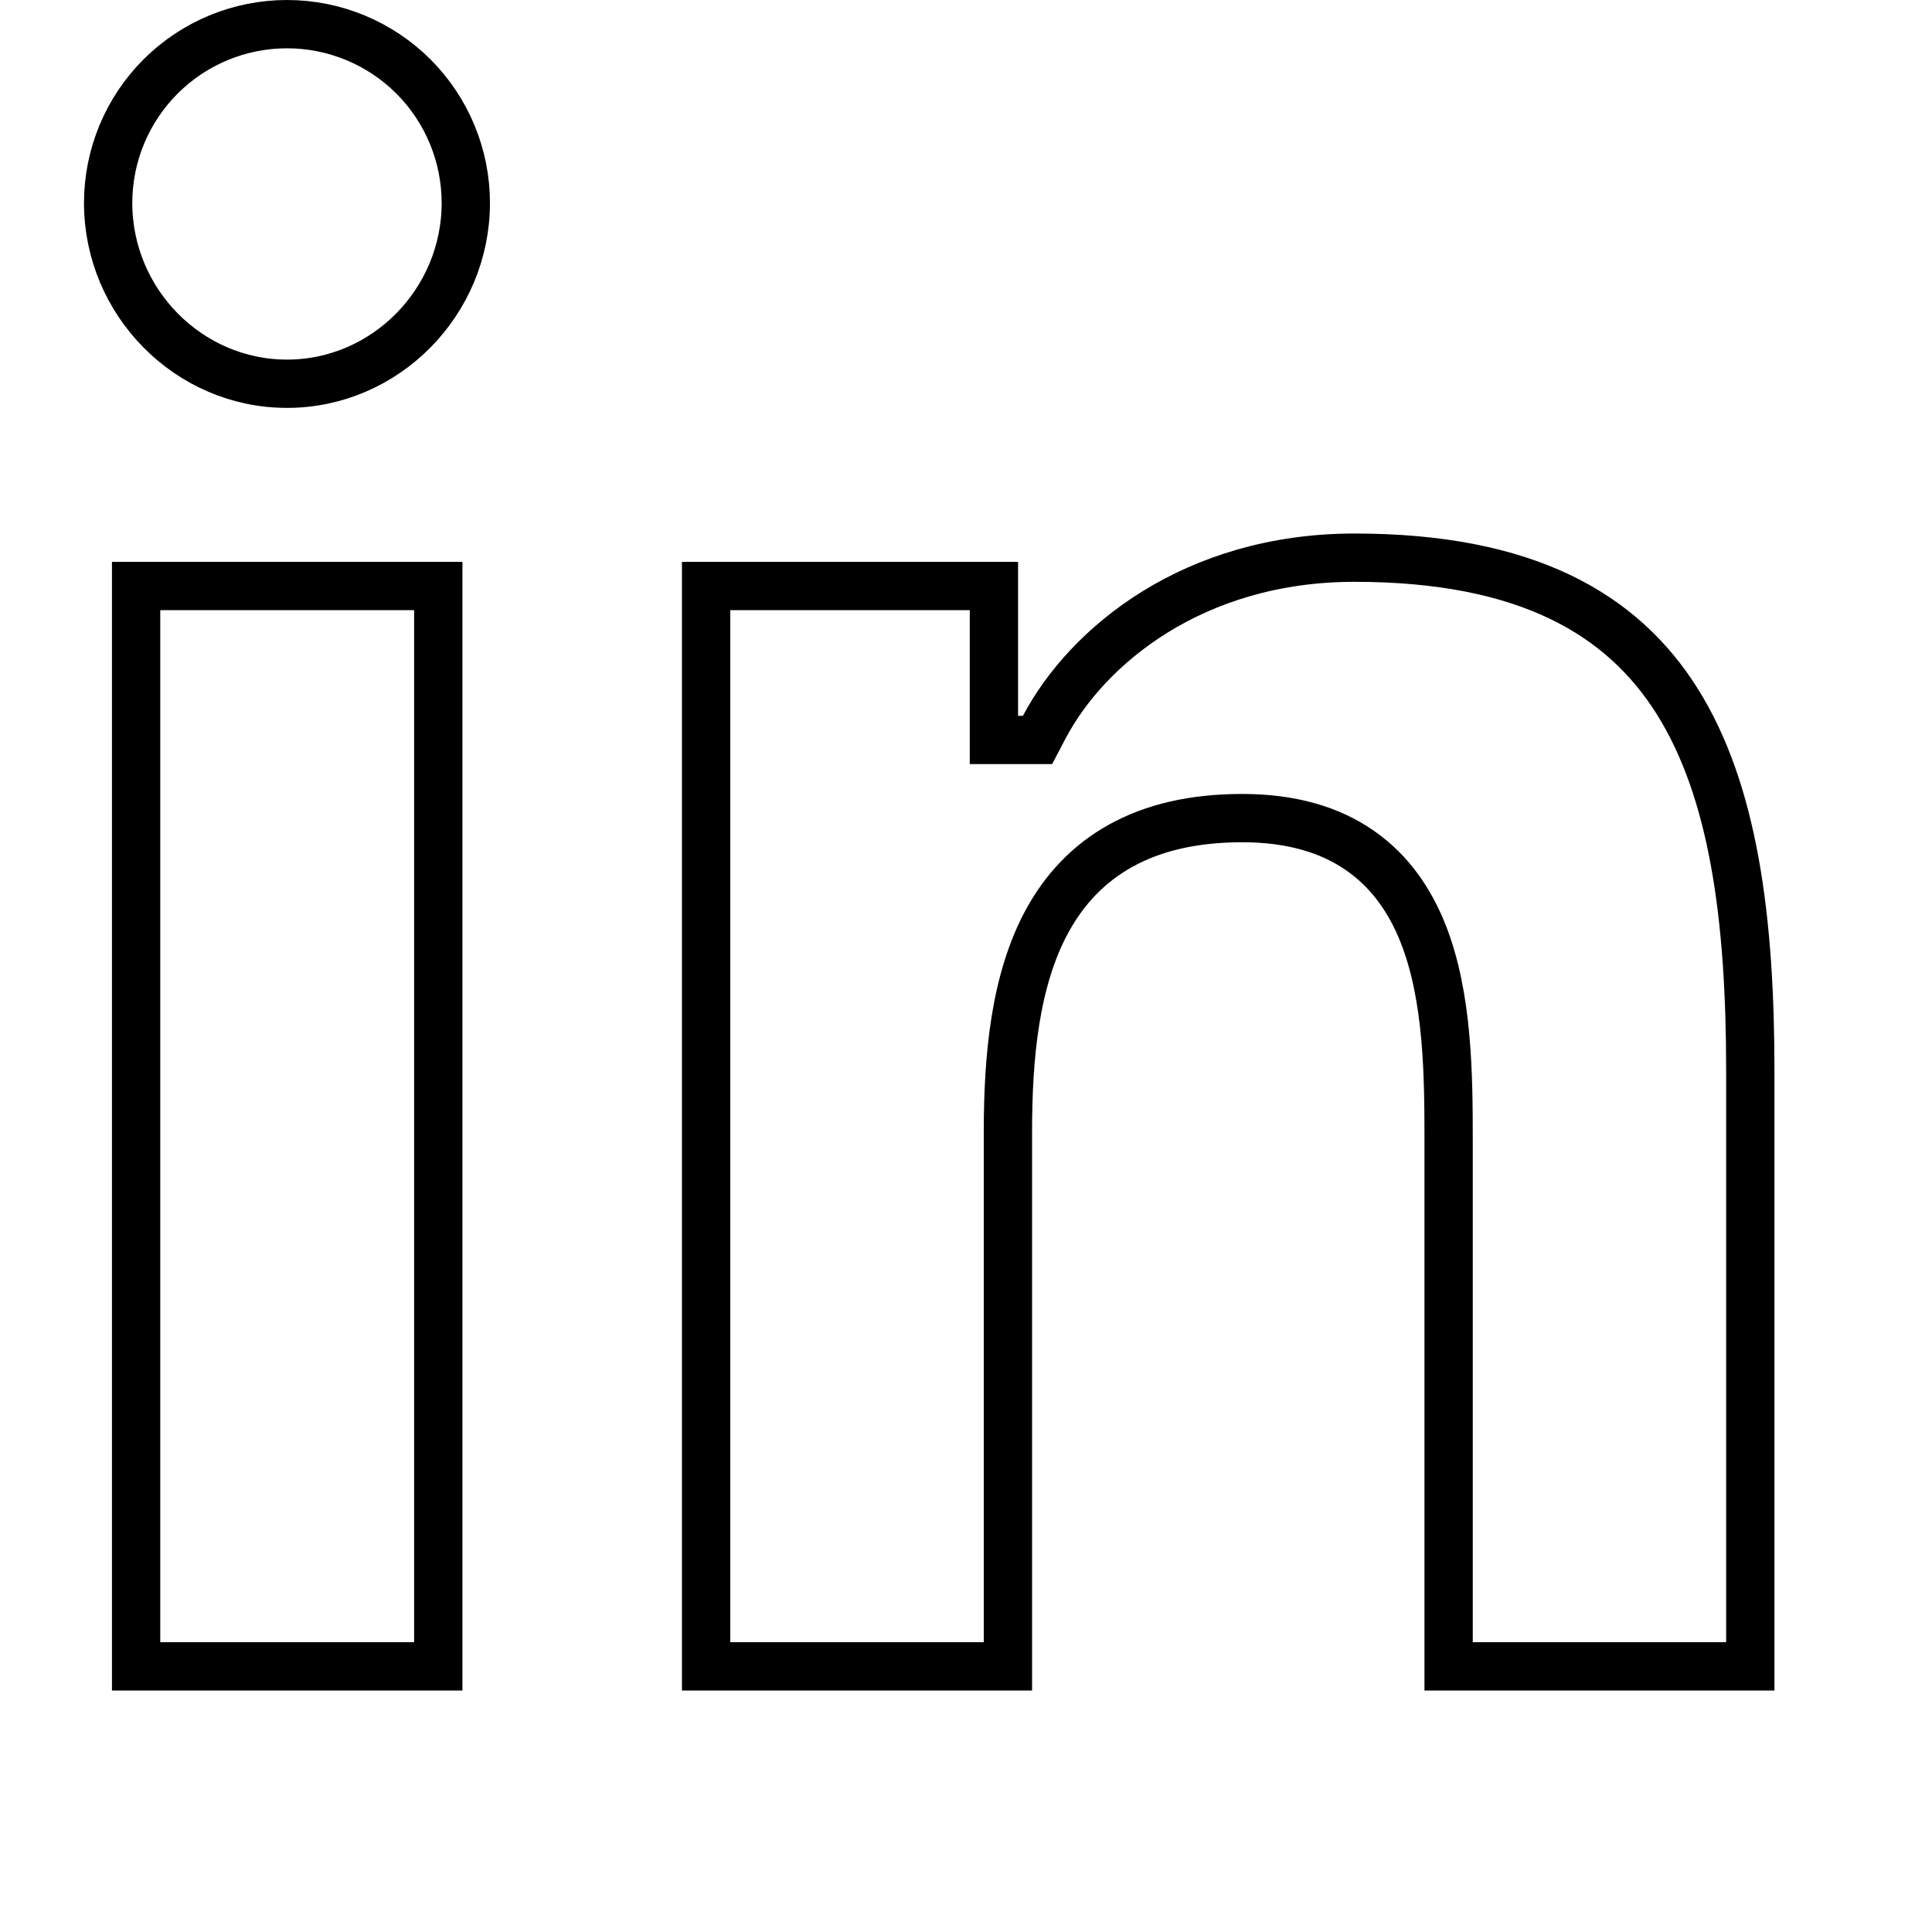
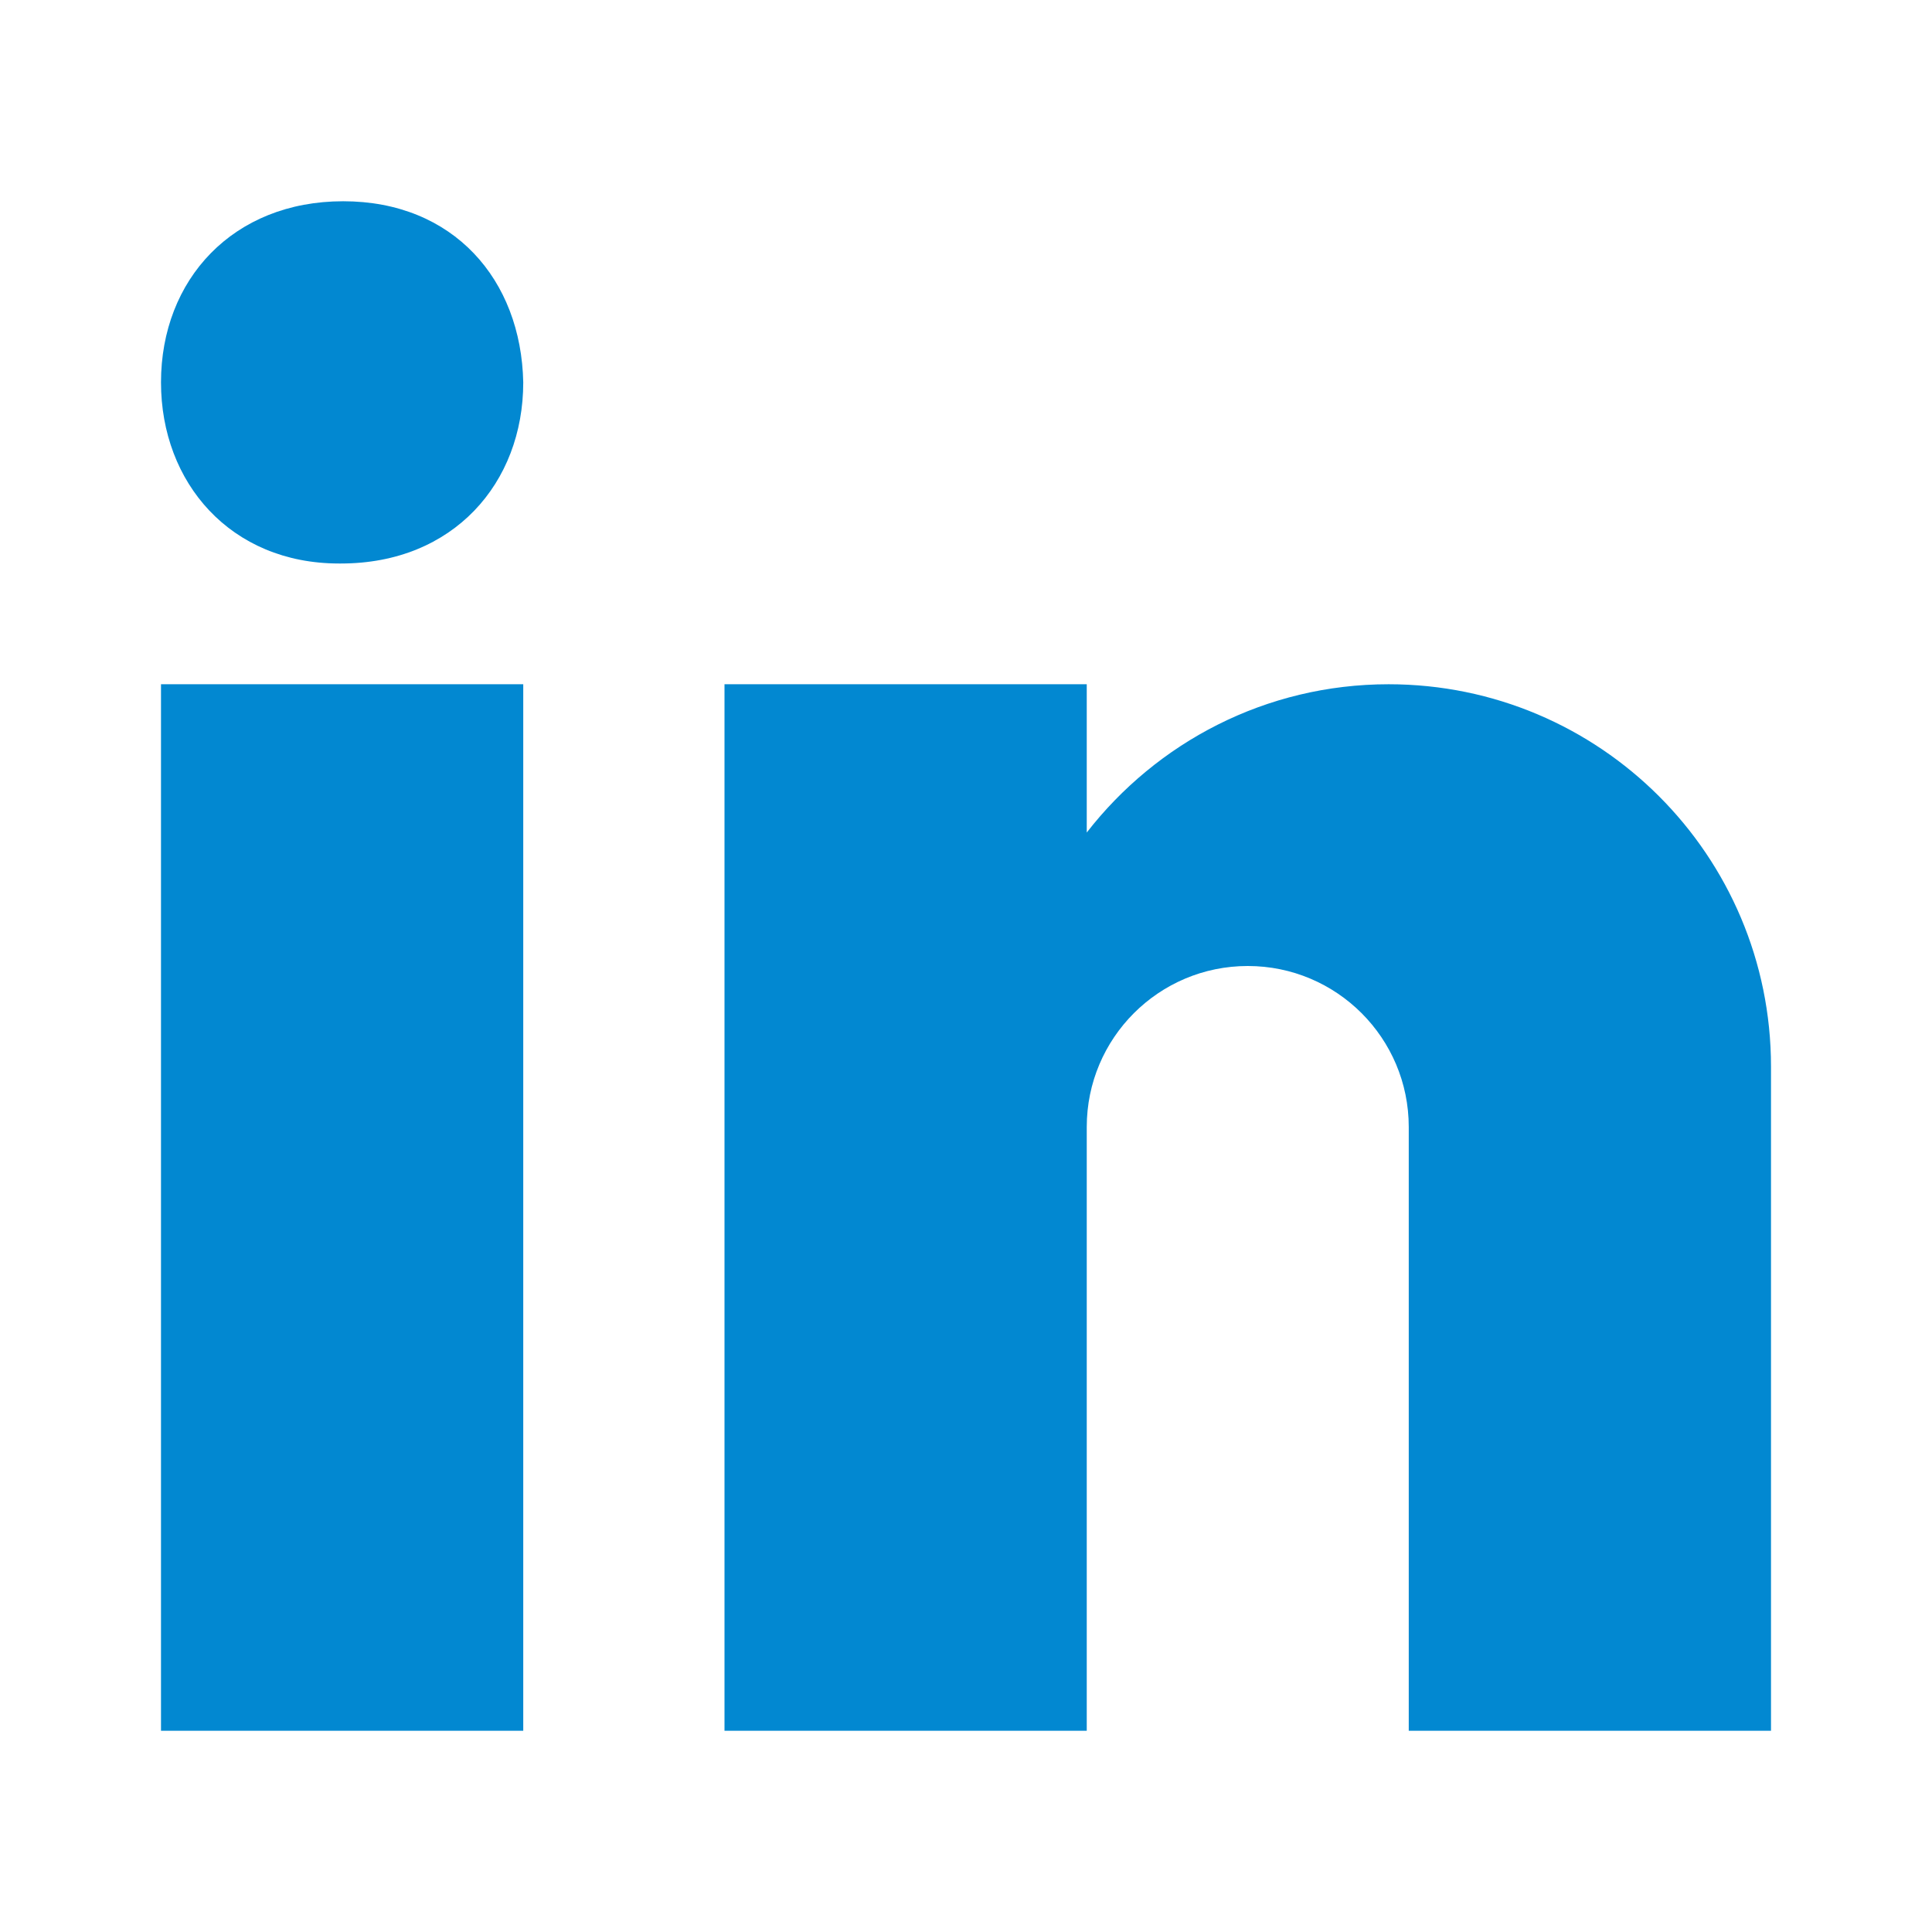
- <svg xmlns="http://www.w3.org/2000/svg" width="40" height="40" viewBox="0 0 40 40" fill="none">
-   <g clip-path="url(#clip0_109_297)">
-     <path d="M36.238 22.164V34.5H29.992V23.625C29.992 22.291 29.984 20.643 29.464 19.33C29.199 18.66 28.791 18.051 28.163 17.613C27.534 17.174 26.728 16.938 25.719 16.938C24.711 16.938 23.88 17.134 23.206 17.508C22.528 17.883 22.039 18.419 21.691 19.049C21.009 20.286 20.868 21.897 20.868 23.43V34.5H14.619V12.133H20.578V14.82V15.32H21.078H21.179H21.481L21.621 15.053C22.508 13.373 24.708 11.546 28.044 11.546C31.593 11.546 33.581 12.704 34.722 14.516C35.896 16.381 36.238 19.034 36.238 22.164ZM9.074 34.5H2.818V12.133H9.074V34.5ZM5.942 7.945C3.904 7.945 2.239 6.253 2.239 4.202C2.239 3.221 2.629 2.279 3.324 1.584C4.018 0.89 4.96 0.5 5.942 0.5C6.924 0.5 7.865 0.89 8.56 1.584C9.254 2.279 9.644 3.221 9.644 4.202C9.644 6.253 7.979 7.945 5.942 7.945Z" stroke="black" />
-   </g>
-   <defs>
-     <clipPath id="clip0_109_297">
-       <rect width="40" height="40" fill="black" />
-     </clipPath>
-   </defs>
+ <svg xmlns="http://www.w3.org/2000/svg" viewBox="0 0 48 48" width="96px" height="96px">
+   <path fill="#0288d1" d="M8.421 14h.052 0C11.263 14 13 12 13 9.5 12.948 6.945 11.263 5 8.526 5 5.789 5 4 6.945 4 9.5 4 12 5.736 14 8.421 14zM4 17H13V43H4zM44 26.5c0-5.247-4.253-9.5-9.5-9.5-3.053 0-5.762 1.446-7.5 3.684V17h-9v26h9V28h0c0-2.209 1.791-4 4-4s4 1.791 4 4v15h9C44 43 44 27.955 44 26.5z" />
</svg>
